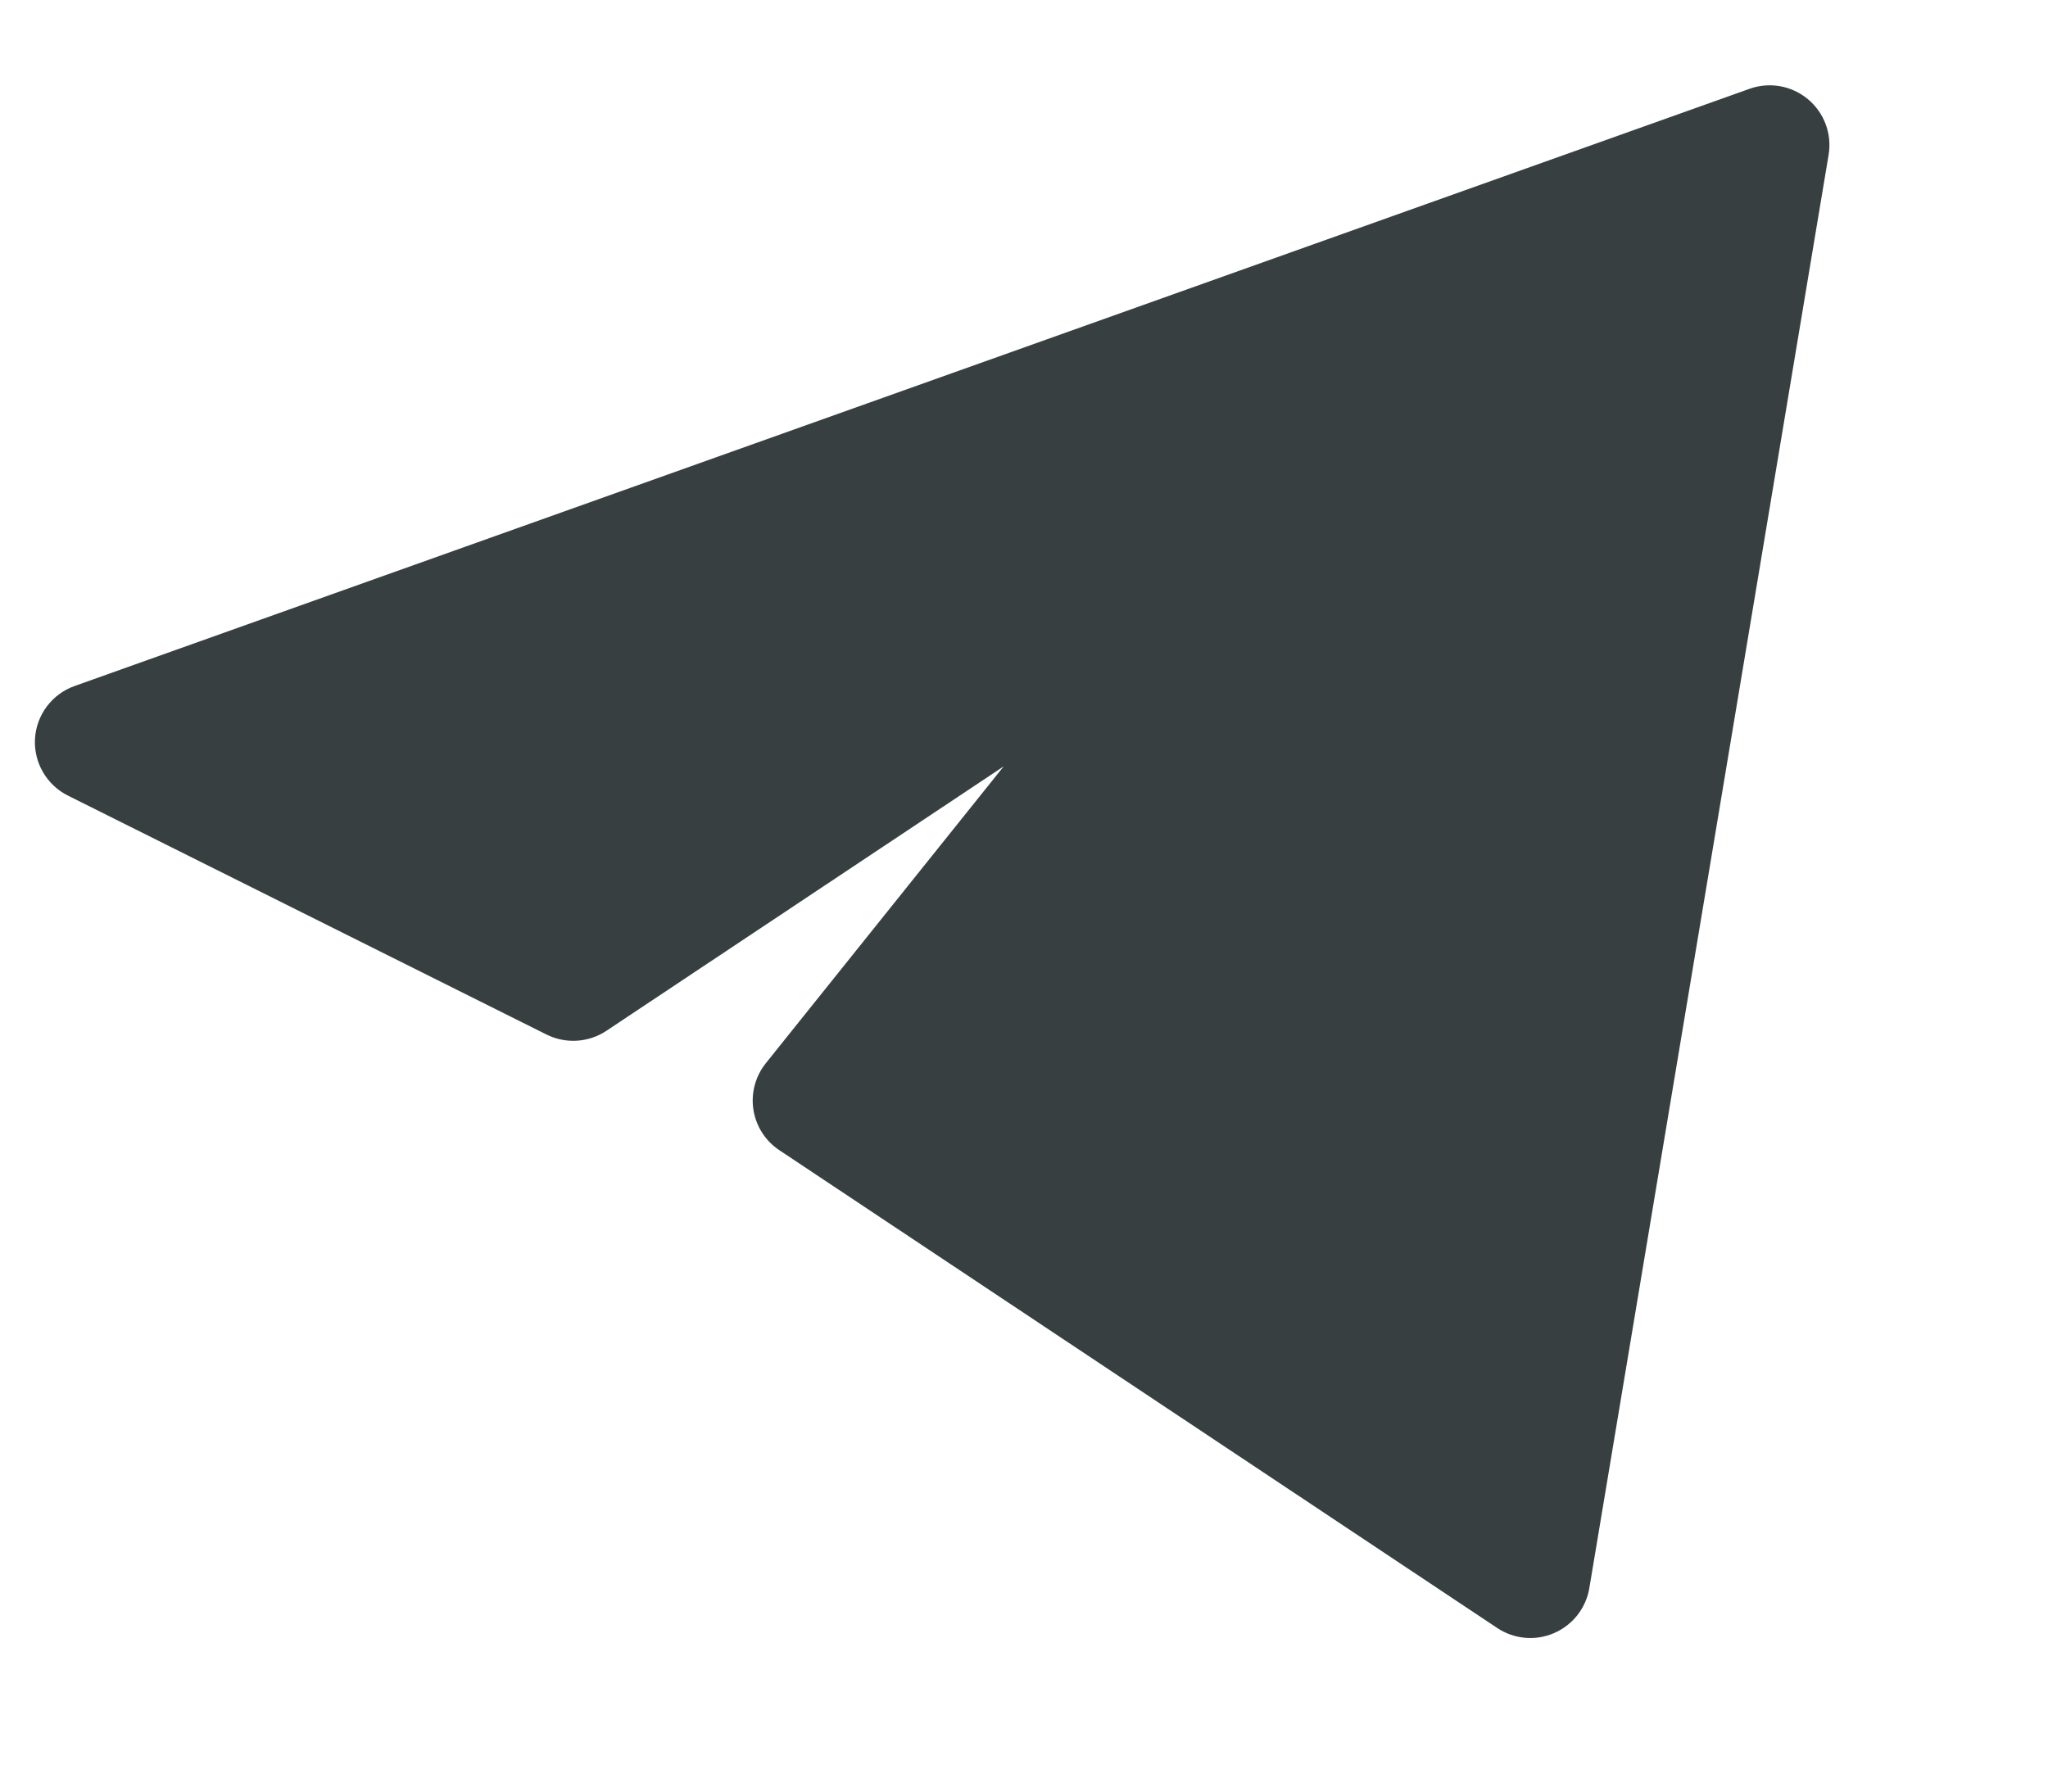
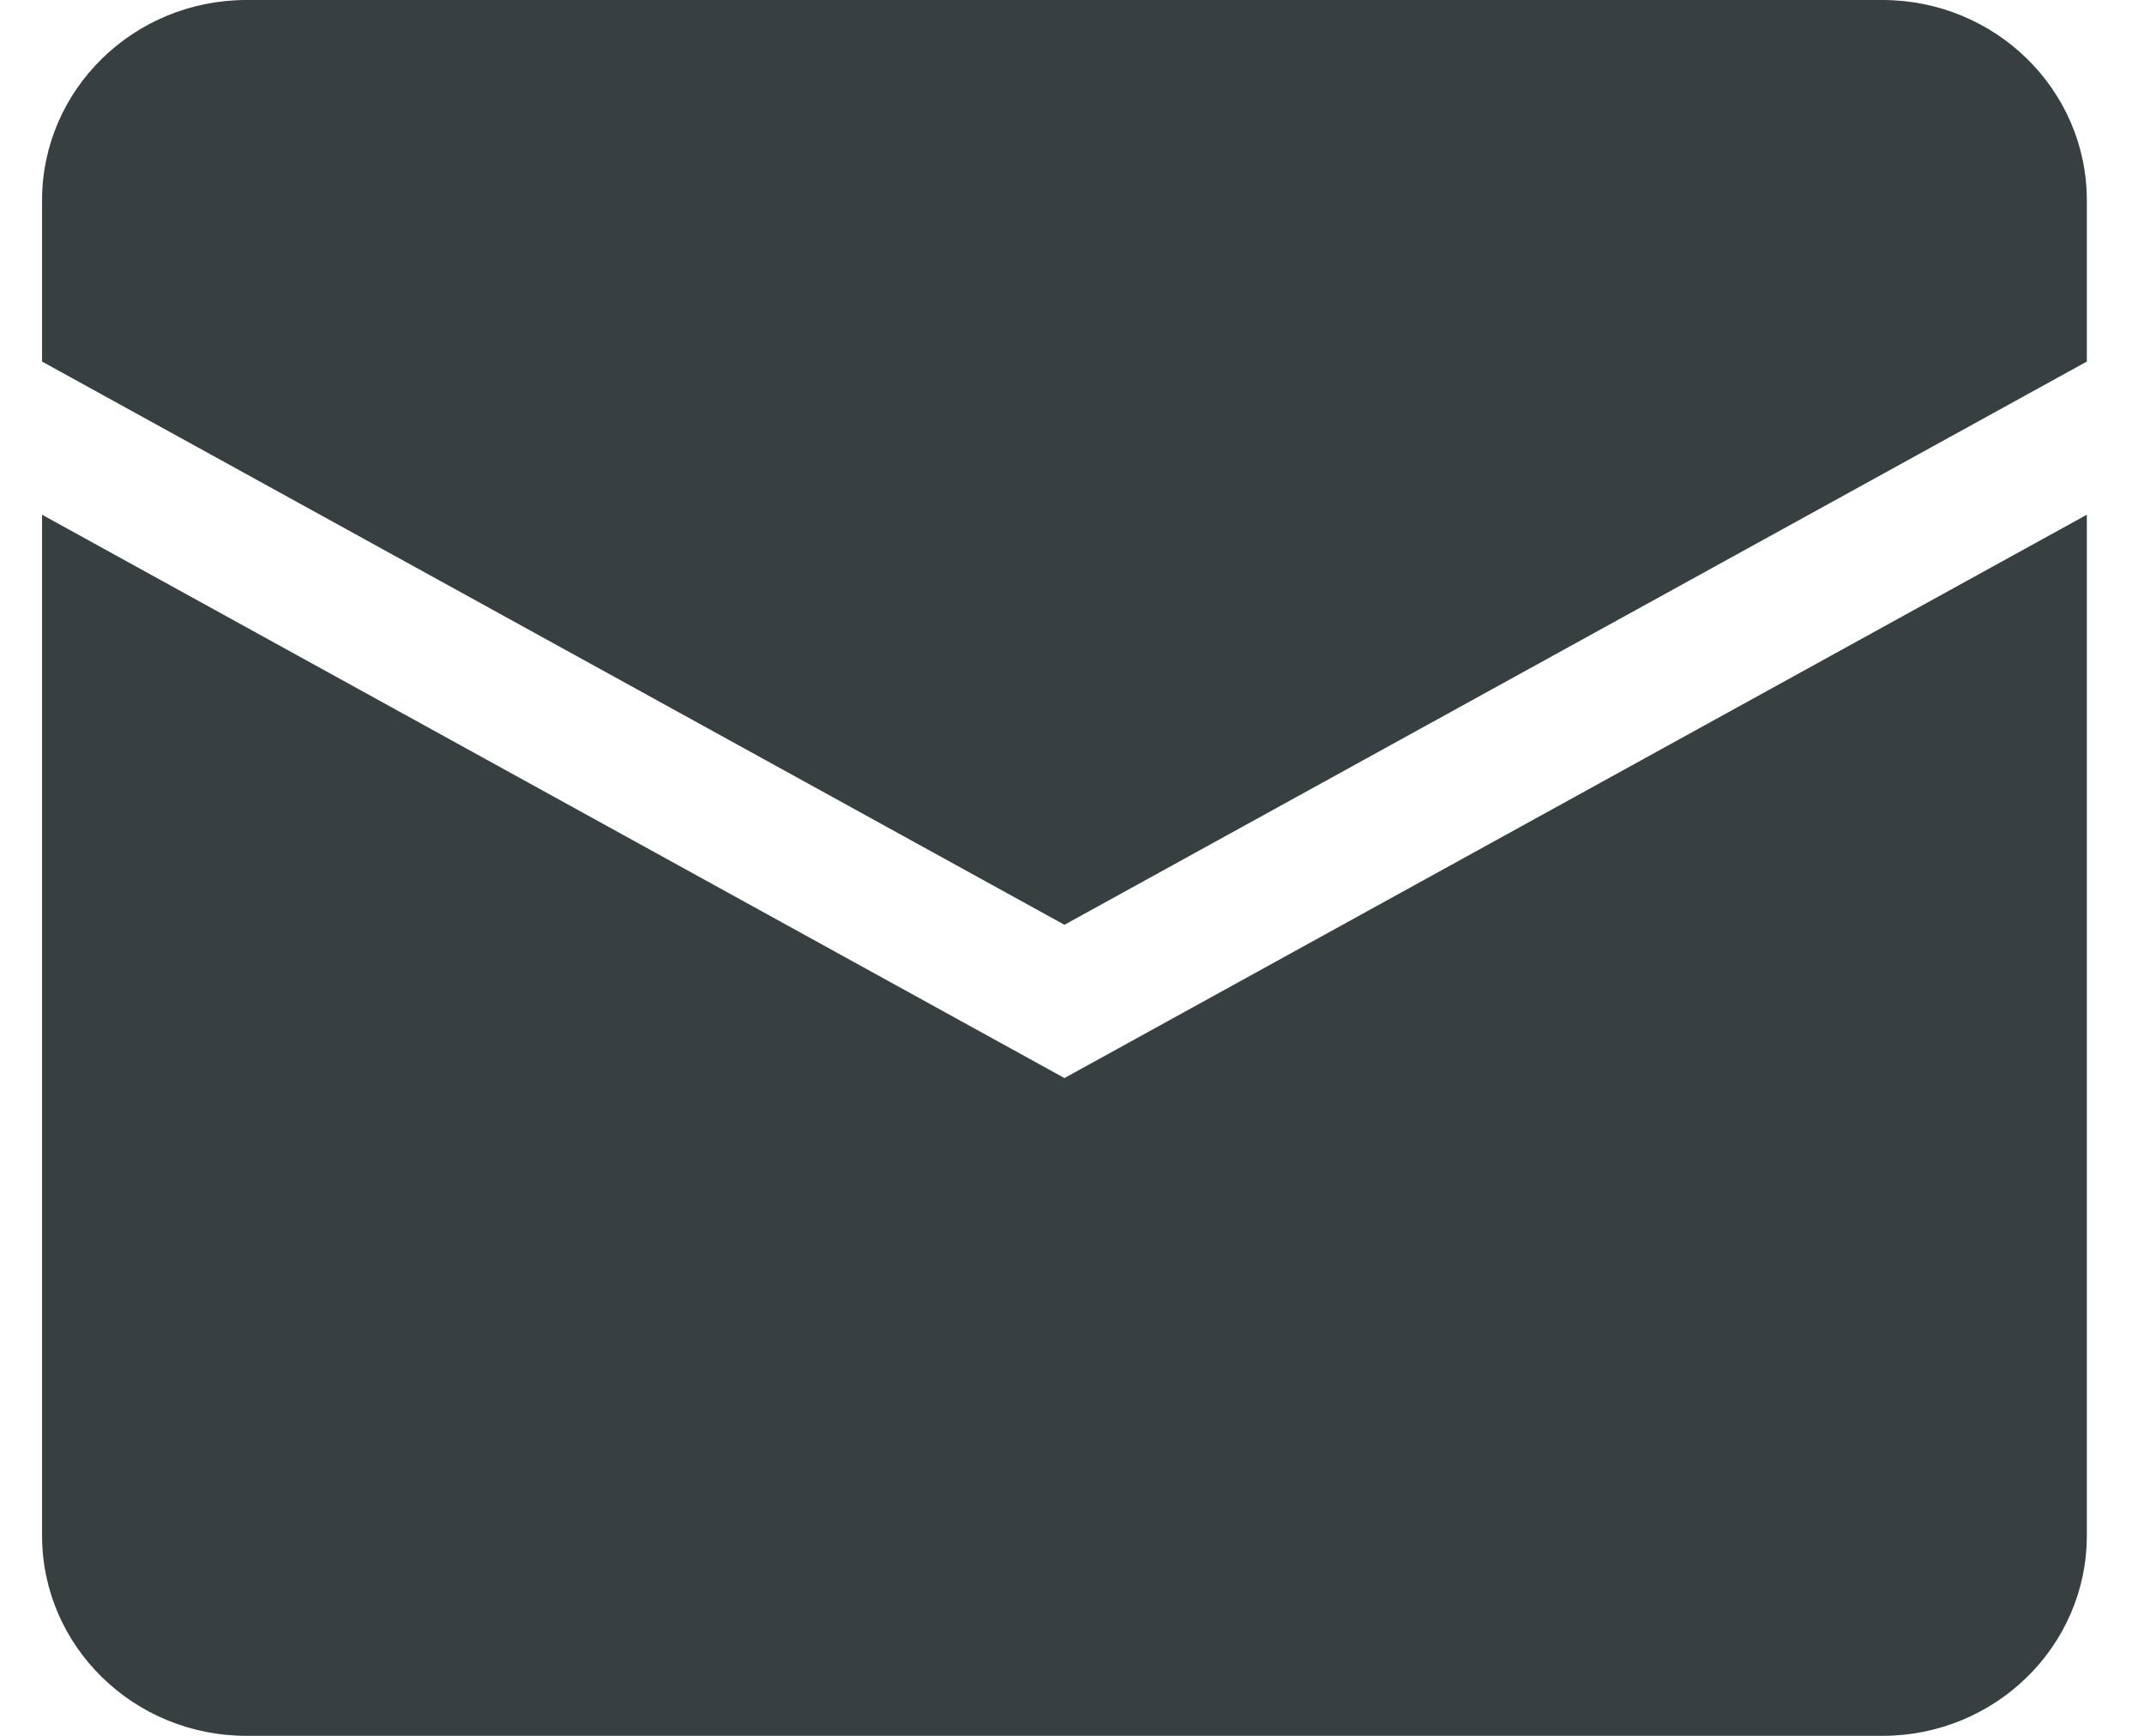
- <svg xmlns="http://www.w3.org/2000/svg" width="24" height="21" viewBox="0 0 24 21" fill="none">
-   <path d="M21.429 1.815C21.47 1.57 21.378 1.322 21.187 1.163C20.997 1.004 20.736 0.957 20.502 1.041L0.874 8.041C0.61 8.135 0.427 8.378 0.41 8.658C0.394 8.938 0.546 9.201 0.797 9.326L6.404 12.126C6.629 12.238 6.897 12.222 7.107 12.082L11.762 8.983L8.974 12.463C8.852 12.616 8.799 12.813 8.829 13.007C8.859 13.201 8.97 13.374 9.133 13.482L17.545 19.082C17.743 19.214 17.994 19.237 18.212 19.142C18.43 19.048 18.586 18.849 18.625 18.615L21.429 1.815Z" fill="#373F41" />
+ <svg xmlns="http://www.w3.org/2000/svg" width="21" height="17" viewBox="0 0 21 17" fill="none">
+   <path d="M0.412 1.962C0.412 0.878 1.309 0 2.415 0H18.437C19.543 0 20.44 0.878 20.44 1.962V3.541L10.426 9.057L0.412 3.541V1.962Z" fill="#373F41" />
+   <path d="M0.412 5.041V15.039C0.412 16.122 1.309 17 2.415 17H18.437C19.543 17 20.44 16.122 20.44 15.039V5.041L10.426 10.558L0.412 5.041Z" fill="#373F41" />
</svg>
